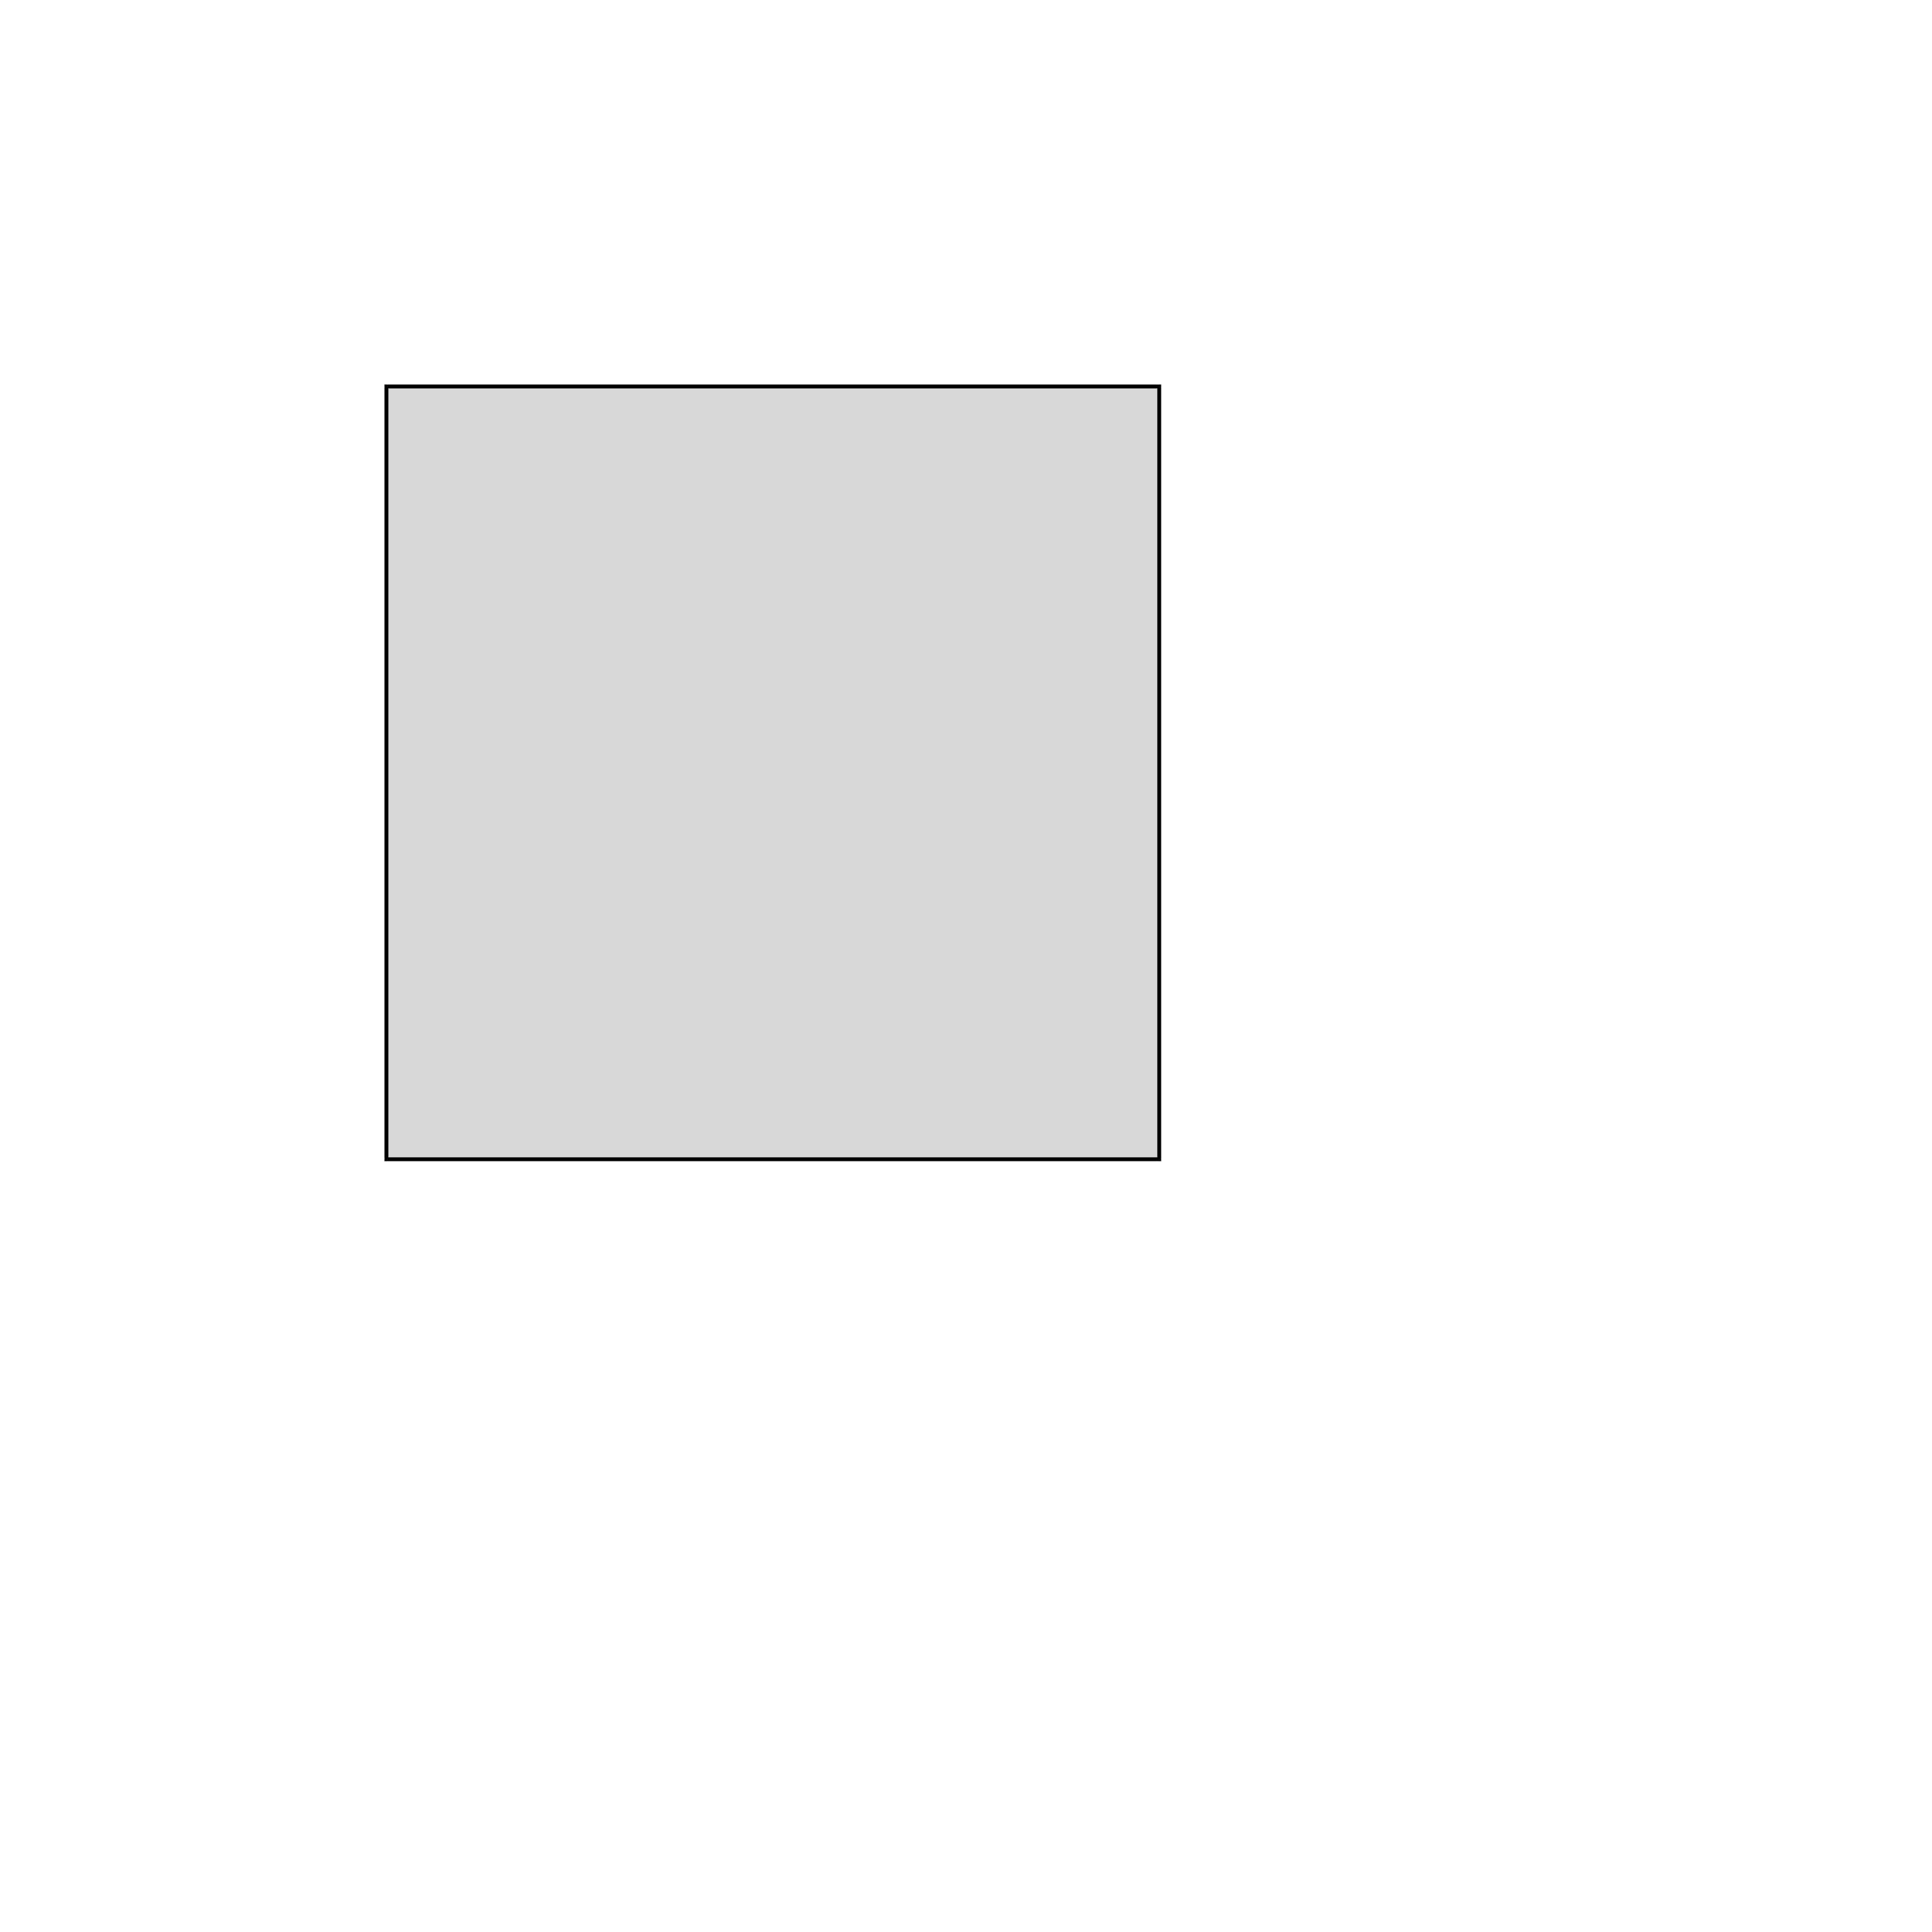
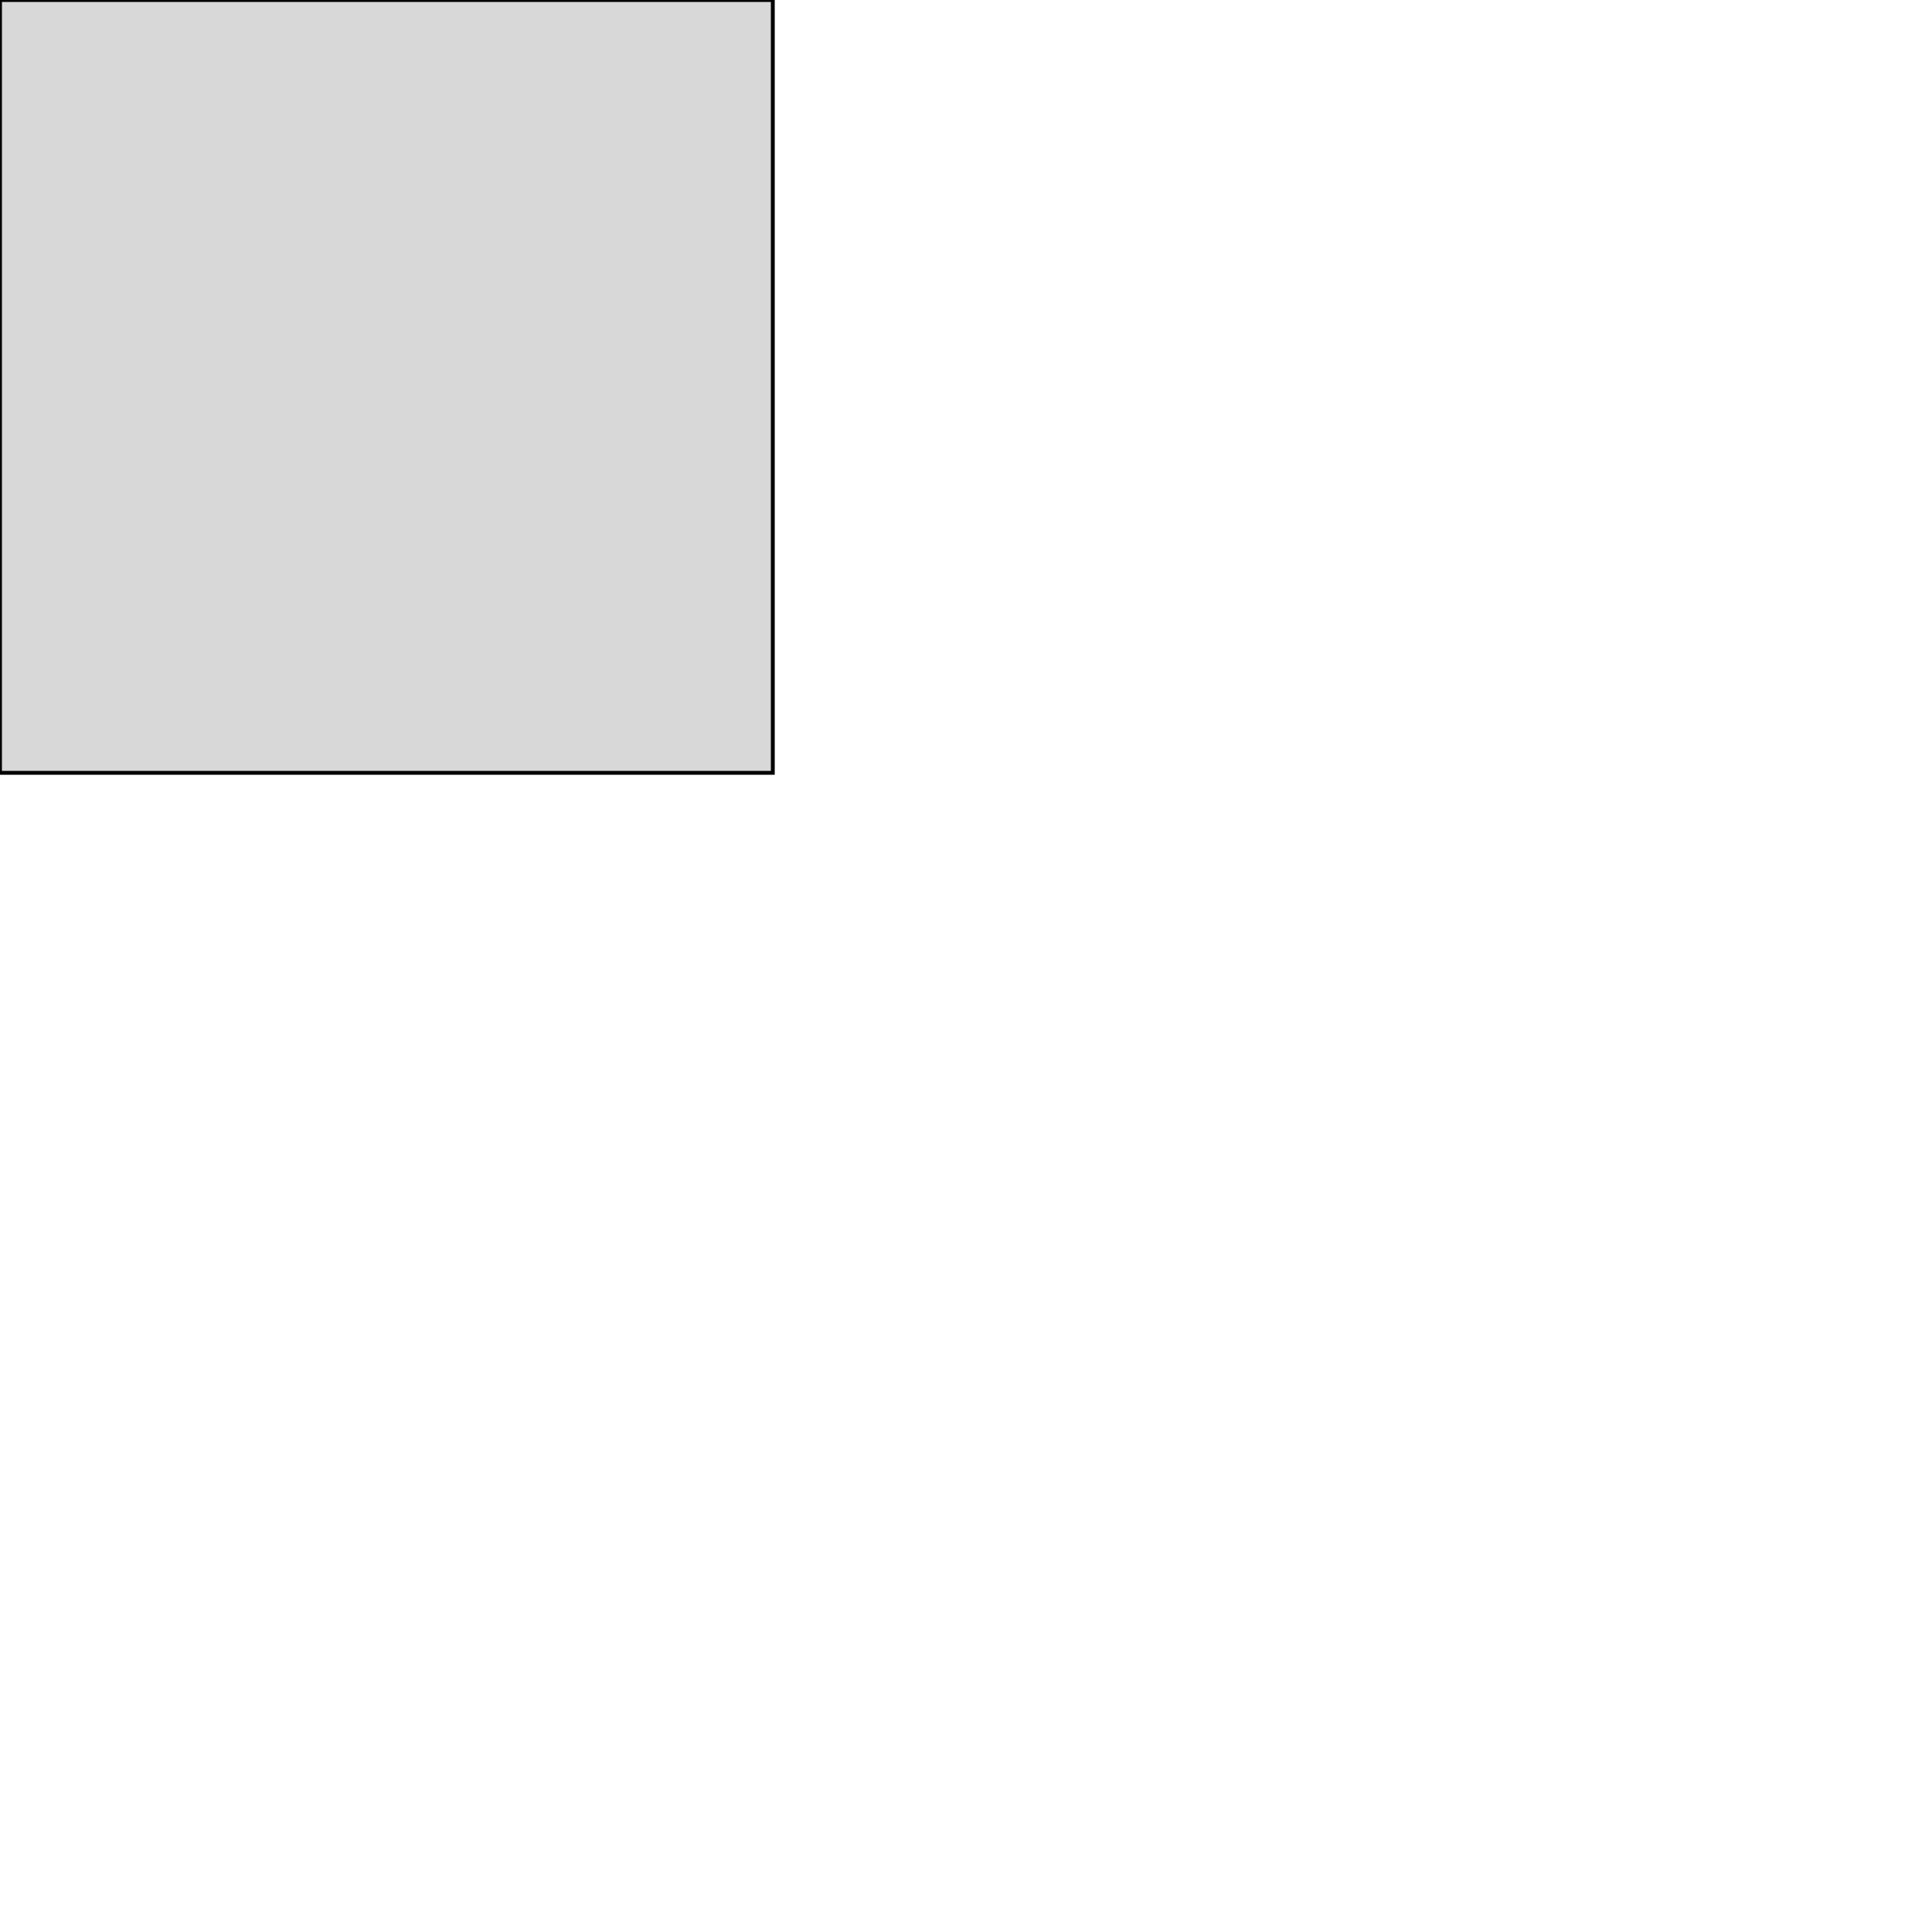
<svg xmlns="http://www.w3.org/2000/svg" viewBox="0 0 500 500">
-   <path style="fill: rgb(216, 216, 216); stroke: rgb(0, 0, 0);" d="M 100 300 C 100 300 100 100 100 100 C 100 100 300 100 300 100 L 300 300 L 100 300 Z" />
+   <path style="fill: rgb(216, 216, 216); stroke: rgb(0, 0, 0);" d="M 0 200 C 0 200 0 0 0 0 C 0 0 200 0 200 0 L 200 200 L 0 200 Z" />
</svg>
